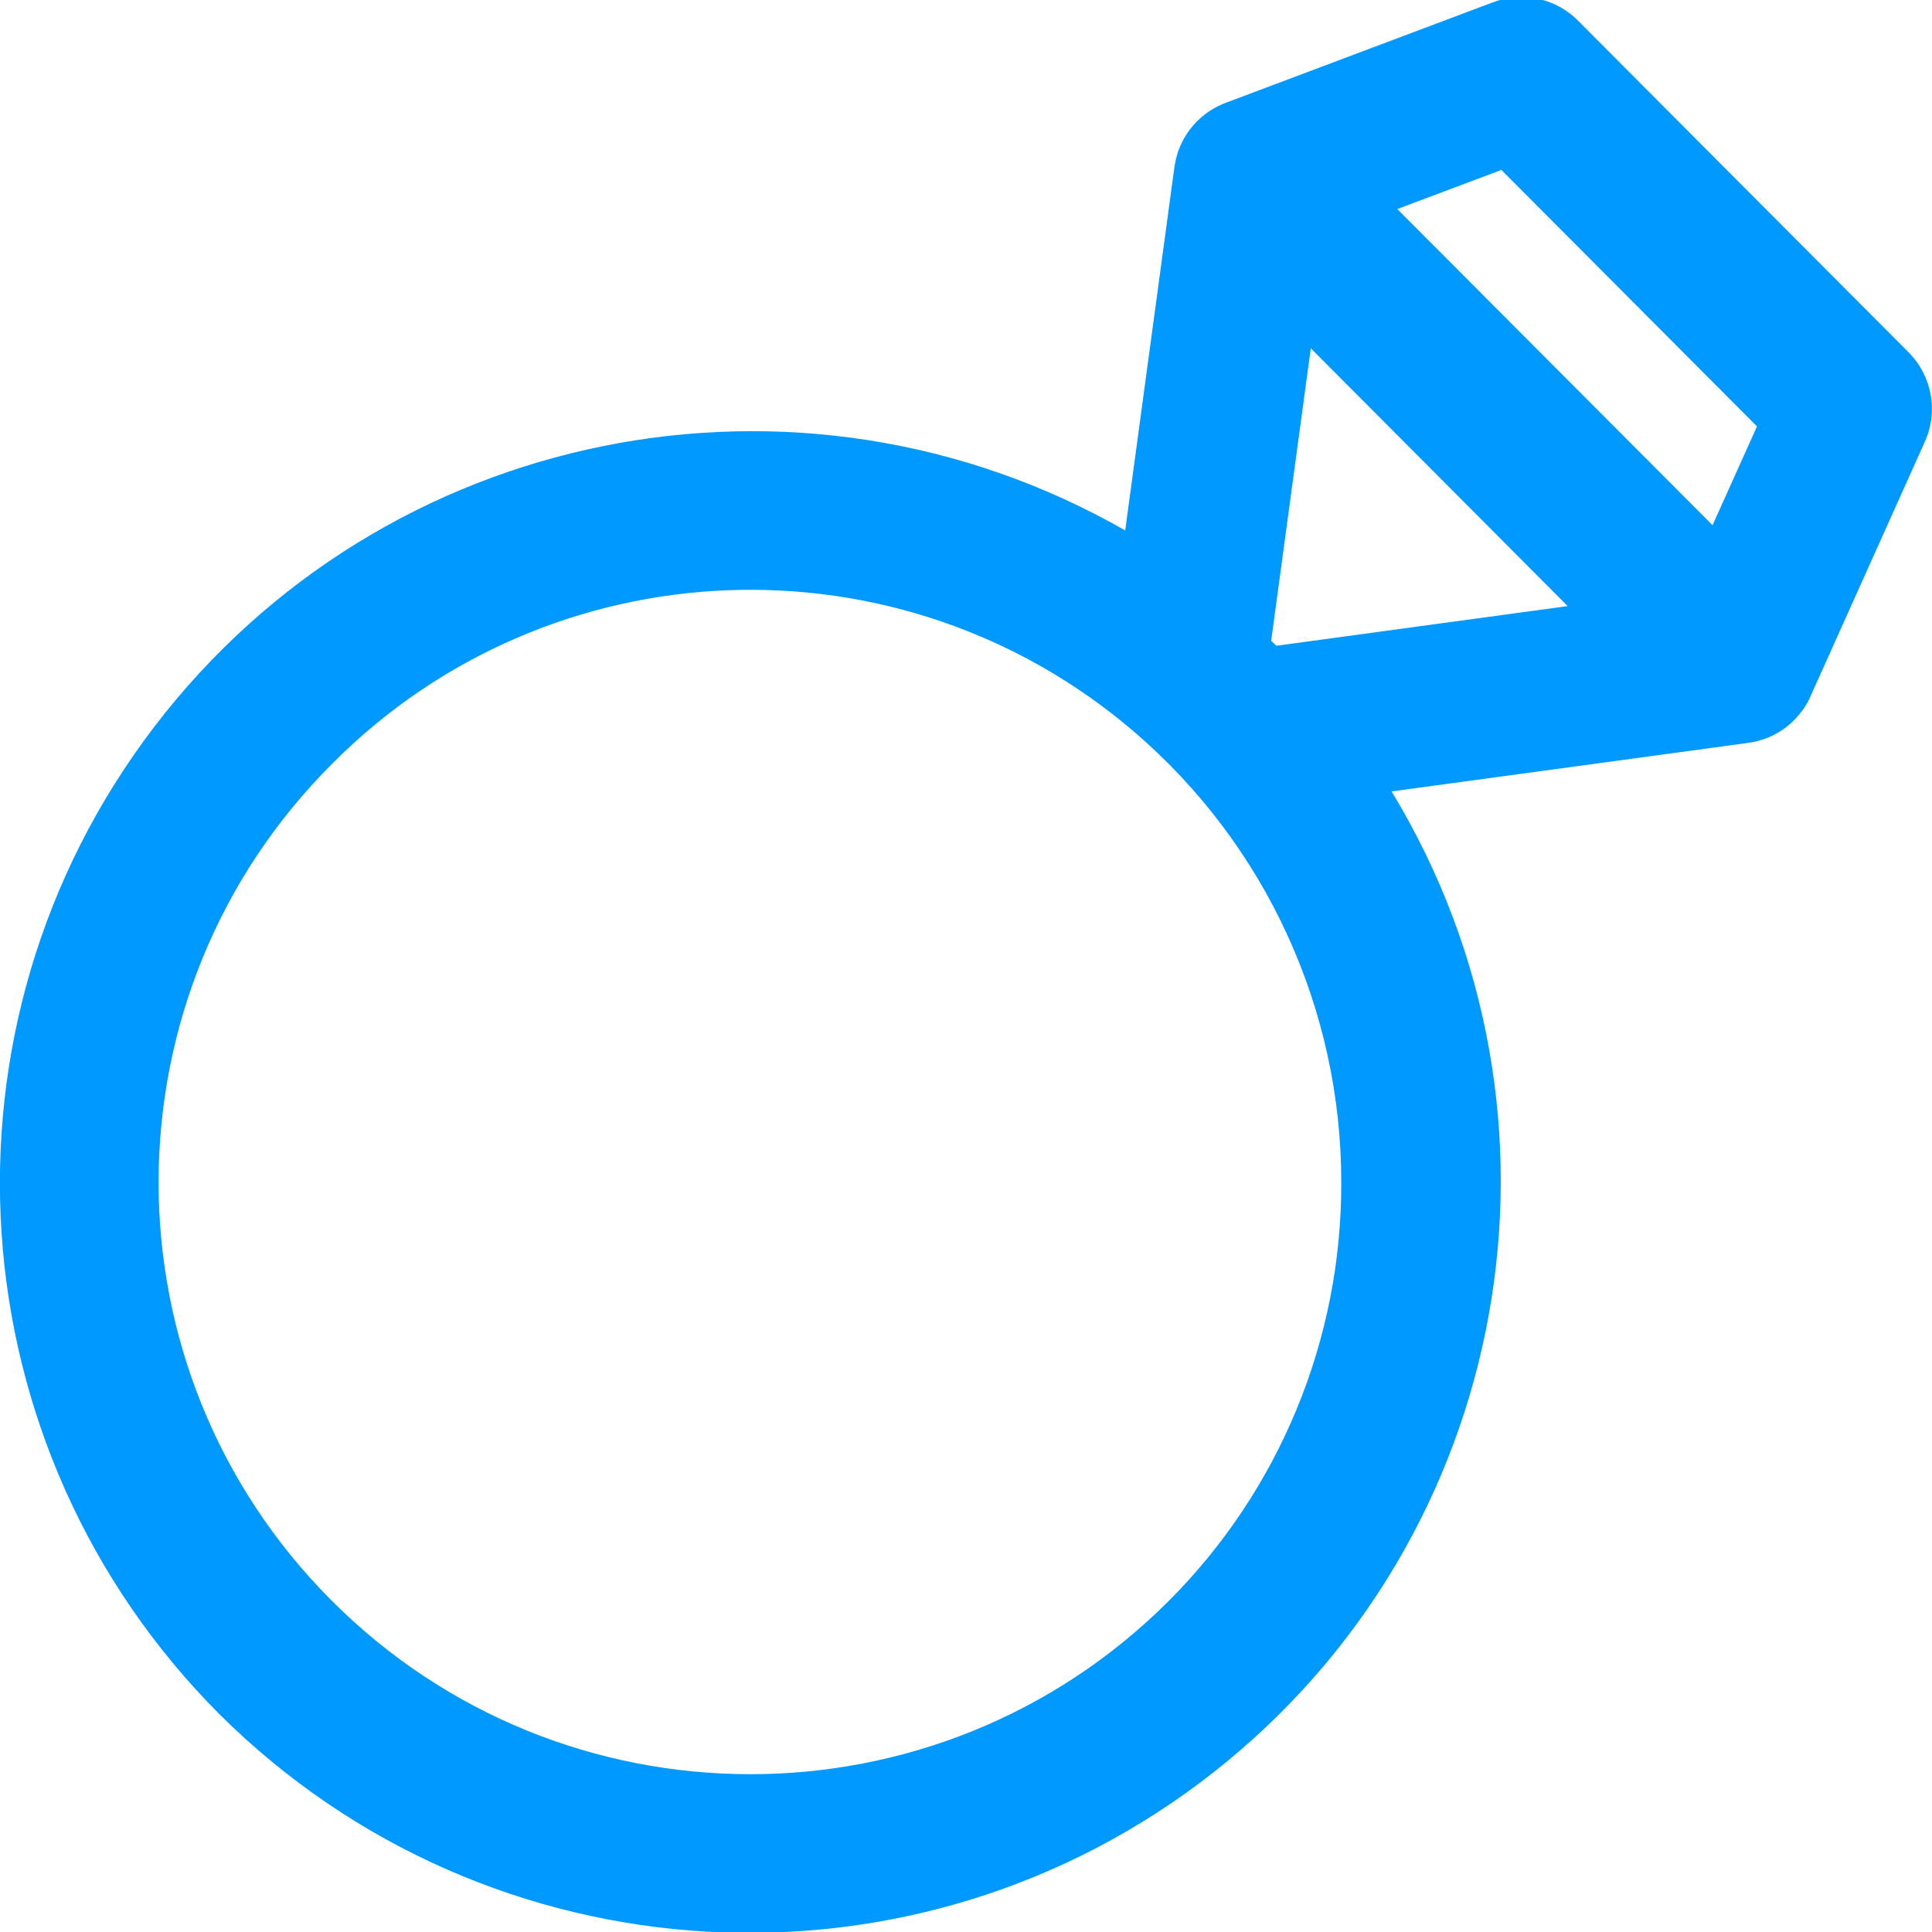
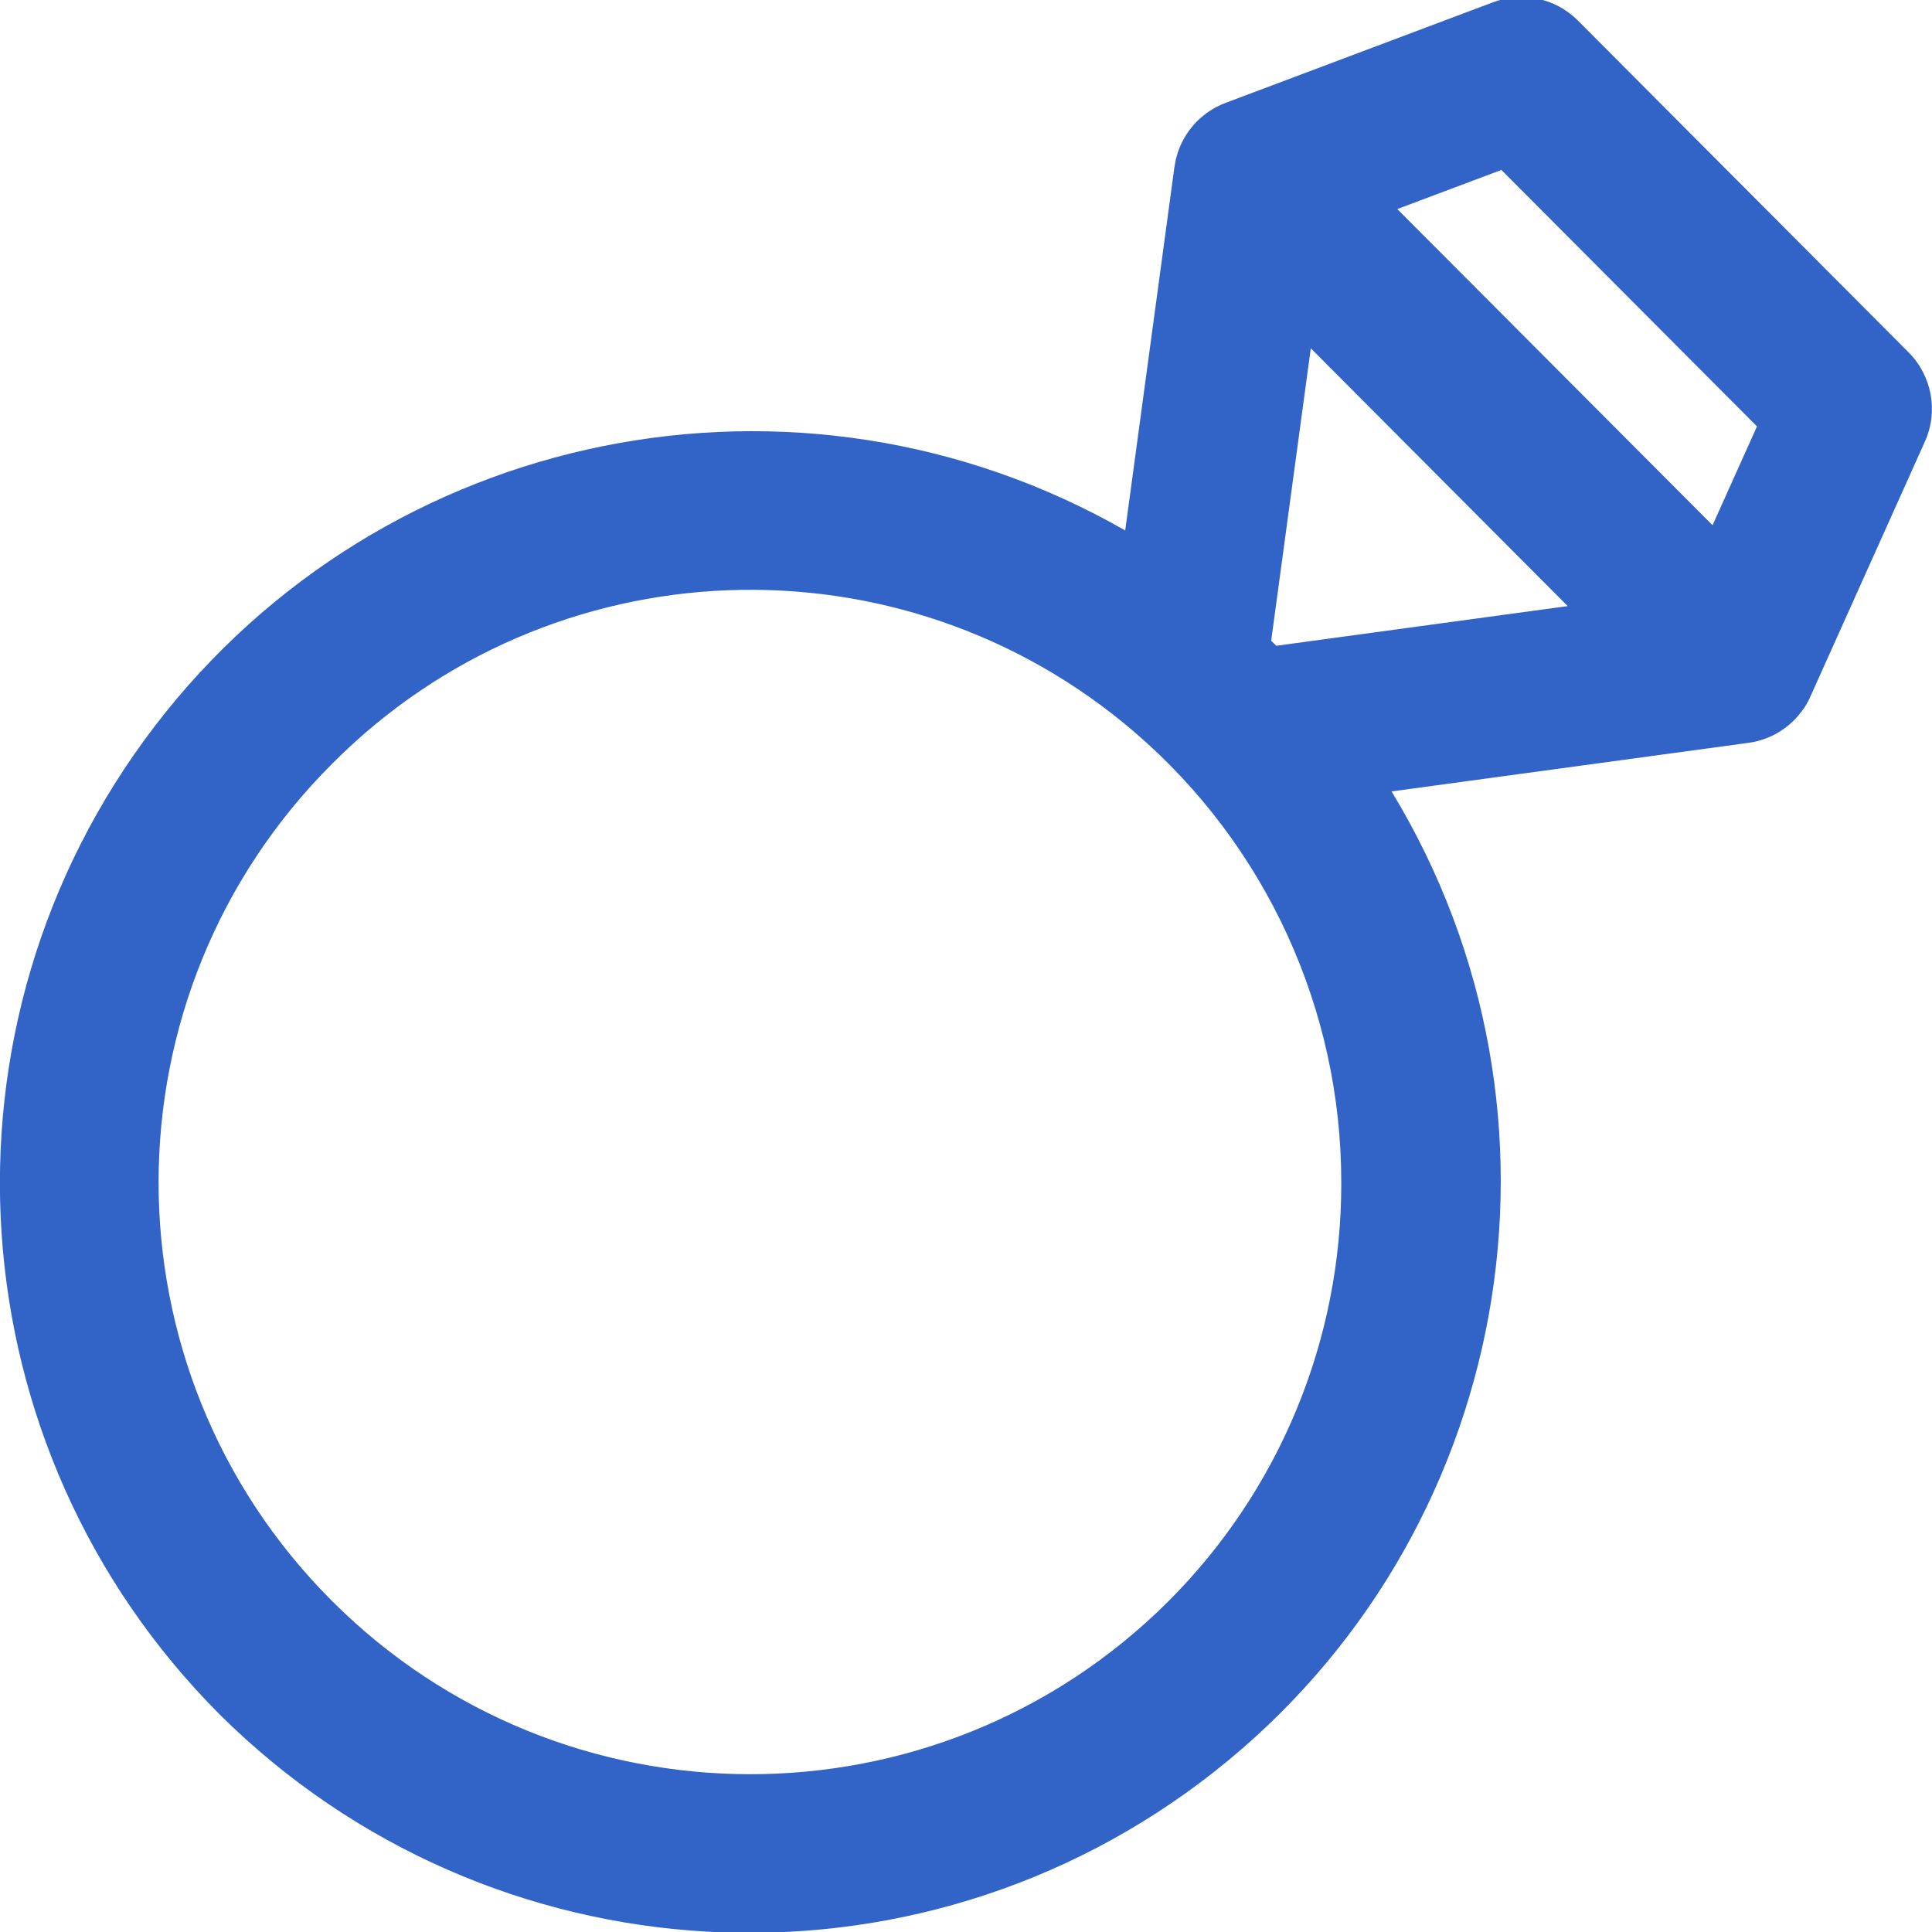
<svg xmlns="http://www.w3.org/2000/svg" viewBox="0 0 1024 1024">
-   <path d="M956.11,375.43c.13-.21.27-.4.39-.6s.36-.55.51-.82c.38-.61.73-1.23,1.09-1.86,0-.06.07-.12.09-.19.24-.43.48-.87.69-1.32a.3.3,0,0,0,.06-.11,0,0,0,0,1,0,0,.14.14,0,0,0,0-.06c.26-.51.48-1,.71-1.53l60.57-134.84a42.42,42.42,0,0,0-8.64-47.36L836.27,10.85l-.07-.06c-.45-.45-.89-.88-1.36-1.3l-.26-.24c-.4-.36-.81-.71-1.21-1.05l-.51-.41c-.31-.25-.64-.51-1-.75s-.55-.4-.8-.6-.44-.31-.65-.46c-.39-.27-.77-.53-1.17-.78L829,5A42.26,42.26,0,0,0,818.18.12l-.17,0c-.56-.16-1.14-.31-1.71-.45-.37-.09-.75-.17-1.12-.24s-.52-.13-.79-.17a41.73,41.73,0,0,0-13.85-.36l-.29,0c-.48.07-.94.15-1.42.24l-.75.13-1,.23c-.38.08-.77.17-1.15.27a5.79,5.79,0,0,0-.63.18c-.53.13-1,.28-1.55.44l-.33.11c-.6.19-1.19.4-1.79.62l-.08,0L649.48,54.56l-.65.28c-.48.18-.93.37-1.39.57l-1.18.55c-.47.22-.92.43-1.37.66s-.75.41-1.11.62-.89.49-1.33.75-.69.44-1,.66-.89.56-1.32.86l-.67.49c-.9.66-1.76,1.35-2.59,2.07-.32.27-.63.52-.93.79l-1.07,1c-.31.29-.62.59-.9.9s-.67.71-1,1.08l-.86,1c-.31.38-.6.76-.9,1.14s-.55.68-.8,1-.58.79-.85,1.19l-.72,1.09c-.26.4-.52.82-.77,1.23s-.44.76-.65,1.14-.48.85-.69,1.29-.38.78-.56,1.16-.42.9-.62,1.36-.33.79-.48,1.18-.38.94-.55,1.42-.24.77-.37,1.14c-.29.93-.56,1.86-.79,2.81-.11.42-.23.83-.32,1.25a.28.28,0,0,1,0,.09c-.1.44-.16.89-.24,1.34s-.19,1-.26,1.49c0,.12,0,.23-.07.35L596.38,281.15a398.56,398.56,0,0,0-479.89,627.6A398.26,398.26,0,0,0,737.56,419.47L926.15,393.8c.92-.11,1.83-.25,2.73-.43l.65-.12,1-.23.85-.2.45-.12c.76-.2,1.5-.42,2.25-.67l.28-.09c.44-.14.88-.29,1.31-.45l0,0a41.34,41.34,0,0,0,4-1.72l.18-.09q1.7-.84,3.33-1.86c.25-.14.48-.29.7-.44l.72-.47,1.2-.84.25-.17q.81-.61,1.62-1.26s0,0,0,0a42.21,42.21,0,0,0,7.3-7.67c.08-.11.15-.23.24-.34C955.57,376.19,955.86,375.81,956.11,375.43ZM676.47,342.27l-2.72-2.66,21-155L830.91,321.24Zm231.22-63.89L740.59,110.81l55.17-20.74L931.24,226ZM619.17,848.82A313.65,313.65,0,0,1,176.24,404.61a312.54,312.54,0,0,1,425.17-16.49A314.29,314.29,0,0,1,710.9,626.72,312.49,312.49,0,0,1,619.17,848.82Z" style="fill:#09f" />
+   <path d="M956.11,375.43c.13-.21.27-.4.39-.6s.36-.55.51-.82c.38-.61.73-1.23,1.09-1.86,0-.06.07-.12.09-.19.24-.43.48-.87.69-1.32a.3.3,0,0,0,.06-.11,0,0,0,0,1,0,0,.14.14,0,0,0,0-.06c.26-.51.48-1,.71-1.53l60.57-134.84a42.42,42.42,0,0,0-8.64-47.36L836.27,10.85l-.07-.06c-.45-.45-.89-.88-1.36-1.3l-.26-.24c-.4-.36-.81-.71-1.21-1.05l-.51-.41c-.31-.25-.64-.51-1-.75s-.55-.4-.8-.6-.44-.31-.65-.46c-.39-.27-.77-.53-1.17-.78L829,5A42.26,42.26,0,0,0,818.18.12l-.17,0c-.56-.16-1.14-.31-1.71-.45-.37-.09-.75-.17-1.12-.24s-.52-.13-.79-.17a41.73,41.73,0,0,0-13.85-.36l-.29,0c-.48.07-.94.15-1.42.24l-.75.13-1,.23c-.38.08-.77.17-1.15.27a5.79,5.79,0,0,0-.63.18c-.53.13-1,.28-1.55.44l-.33.11c-.6.19-1.19.4-1.79.62l-.08,0L649.48,54.56l-.65.28c-.48.18-.93.37-1.39.57l-1.18.55c-.47.22-.92.43-1.37.66s-.75.41-1.11.62-.89.49-1.33.75-.69.44-1,.66-.89.56-1.32.86l-.67.49c-.9.66-1.76,1.35-2.59,2.07-.32.27-.63.52-.93.79l-1.07,1c-.31.29-.62.59-.9.9s-.67.71-1,1.08l-.86,1c-.31.38-.6.76-.9,1.14s-.55.68-.8,1-.58.79-.85,1.19l-.72,1.09c-.26.4-.52.82-.77,1.23s-.44.76-.65,1.14-.48.85-.69,1.29-.38.78-.56,1.16-.42.9-.62,1.36-.33.79-.48,1.18-.38.94-.55,1.42-.24.77-.37,1.14c-.29.93-.56,1.86-.79,2.81-.11.42-.23.83-.32,1.25a.28.28,0,0,1,0,.09c-.1.44-.16.89-.24,1.34s-.19,1-.26,1.49c0,.12,0,.23-.07.35L596.38,281.15a398.56,398.56,0,0,0-479.89,627.6A398.26,398.26,0,0,0,737.56,419.47L926.15,393.8c.92-.11,1.83-.25,2.73-.43l.65-.12,1-.23.85-.2.45-.12c.76-.2,1.5-.42,2.25-.67l.28-.09c.44-.14.88-.29,1.31-.45l0,0a41.34,41.34,0,0,0,4-1.72l.18-.09q1.7-.84,3.33-1.86c.25-.14.48-.29.7-.44l.72-.47,1.2-.84.25-.17q.81-.61,1.62-1.26s0,0,0,0a42.21,42.21,0,0,0,7.3-7.67c.08-.11.15-.23.24-.34C955.57,376.19,955.86,375.81,956.11,375.43ZM676.47,342.27l-2.72-2.66,21-155L830.91,321.24Zm231.22-63.89L740.59,110.81l55.17-20.74L931.24,226ZM619.17,848.82A313.65,313.65,0,0,1,176.24,404.61a312.54,312.54,0,0,1,425.17-16.49A314.29,314.29,0,0,1,710.9,626.72,312.49,312.49,0,0,1,619.17,848.82Z" style="fill:#3264c8" />
</svg>
